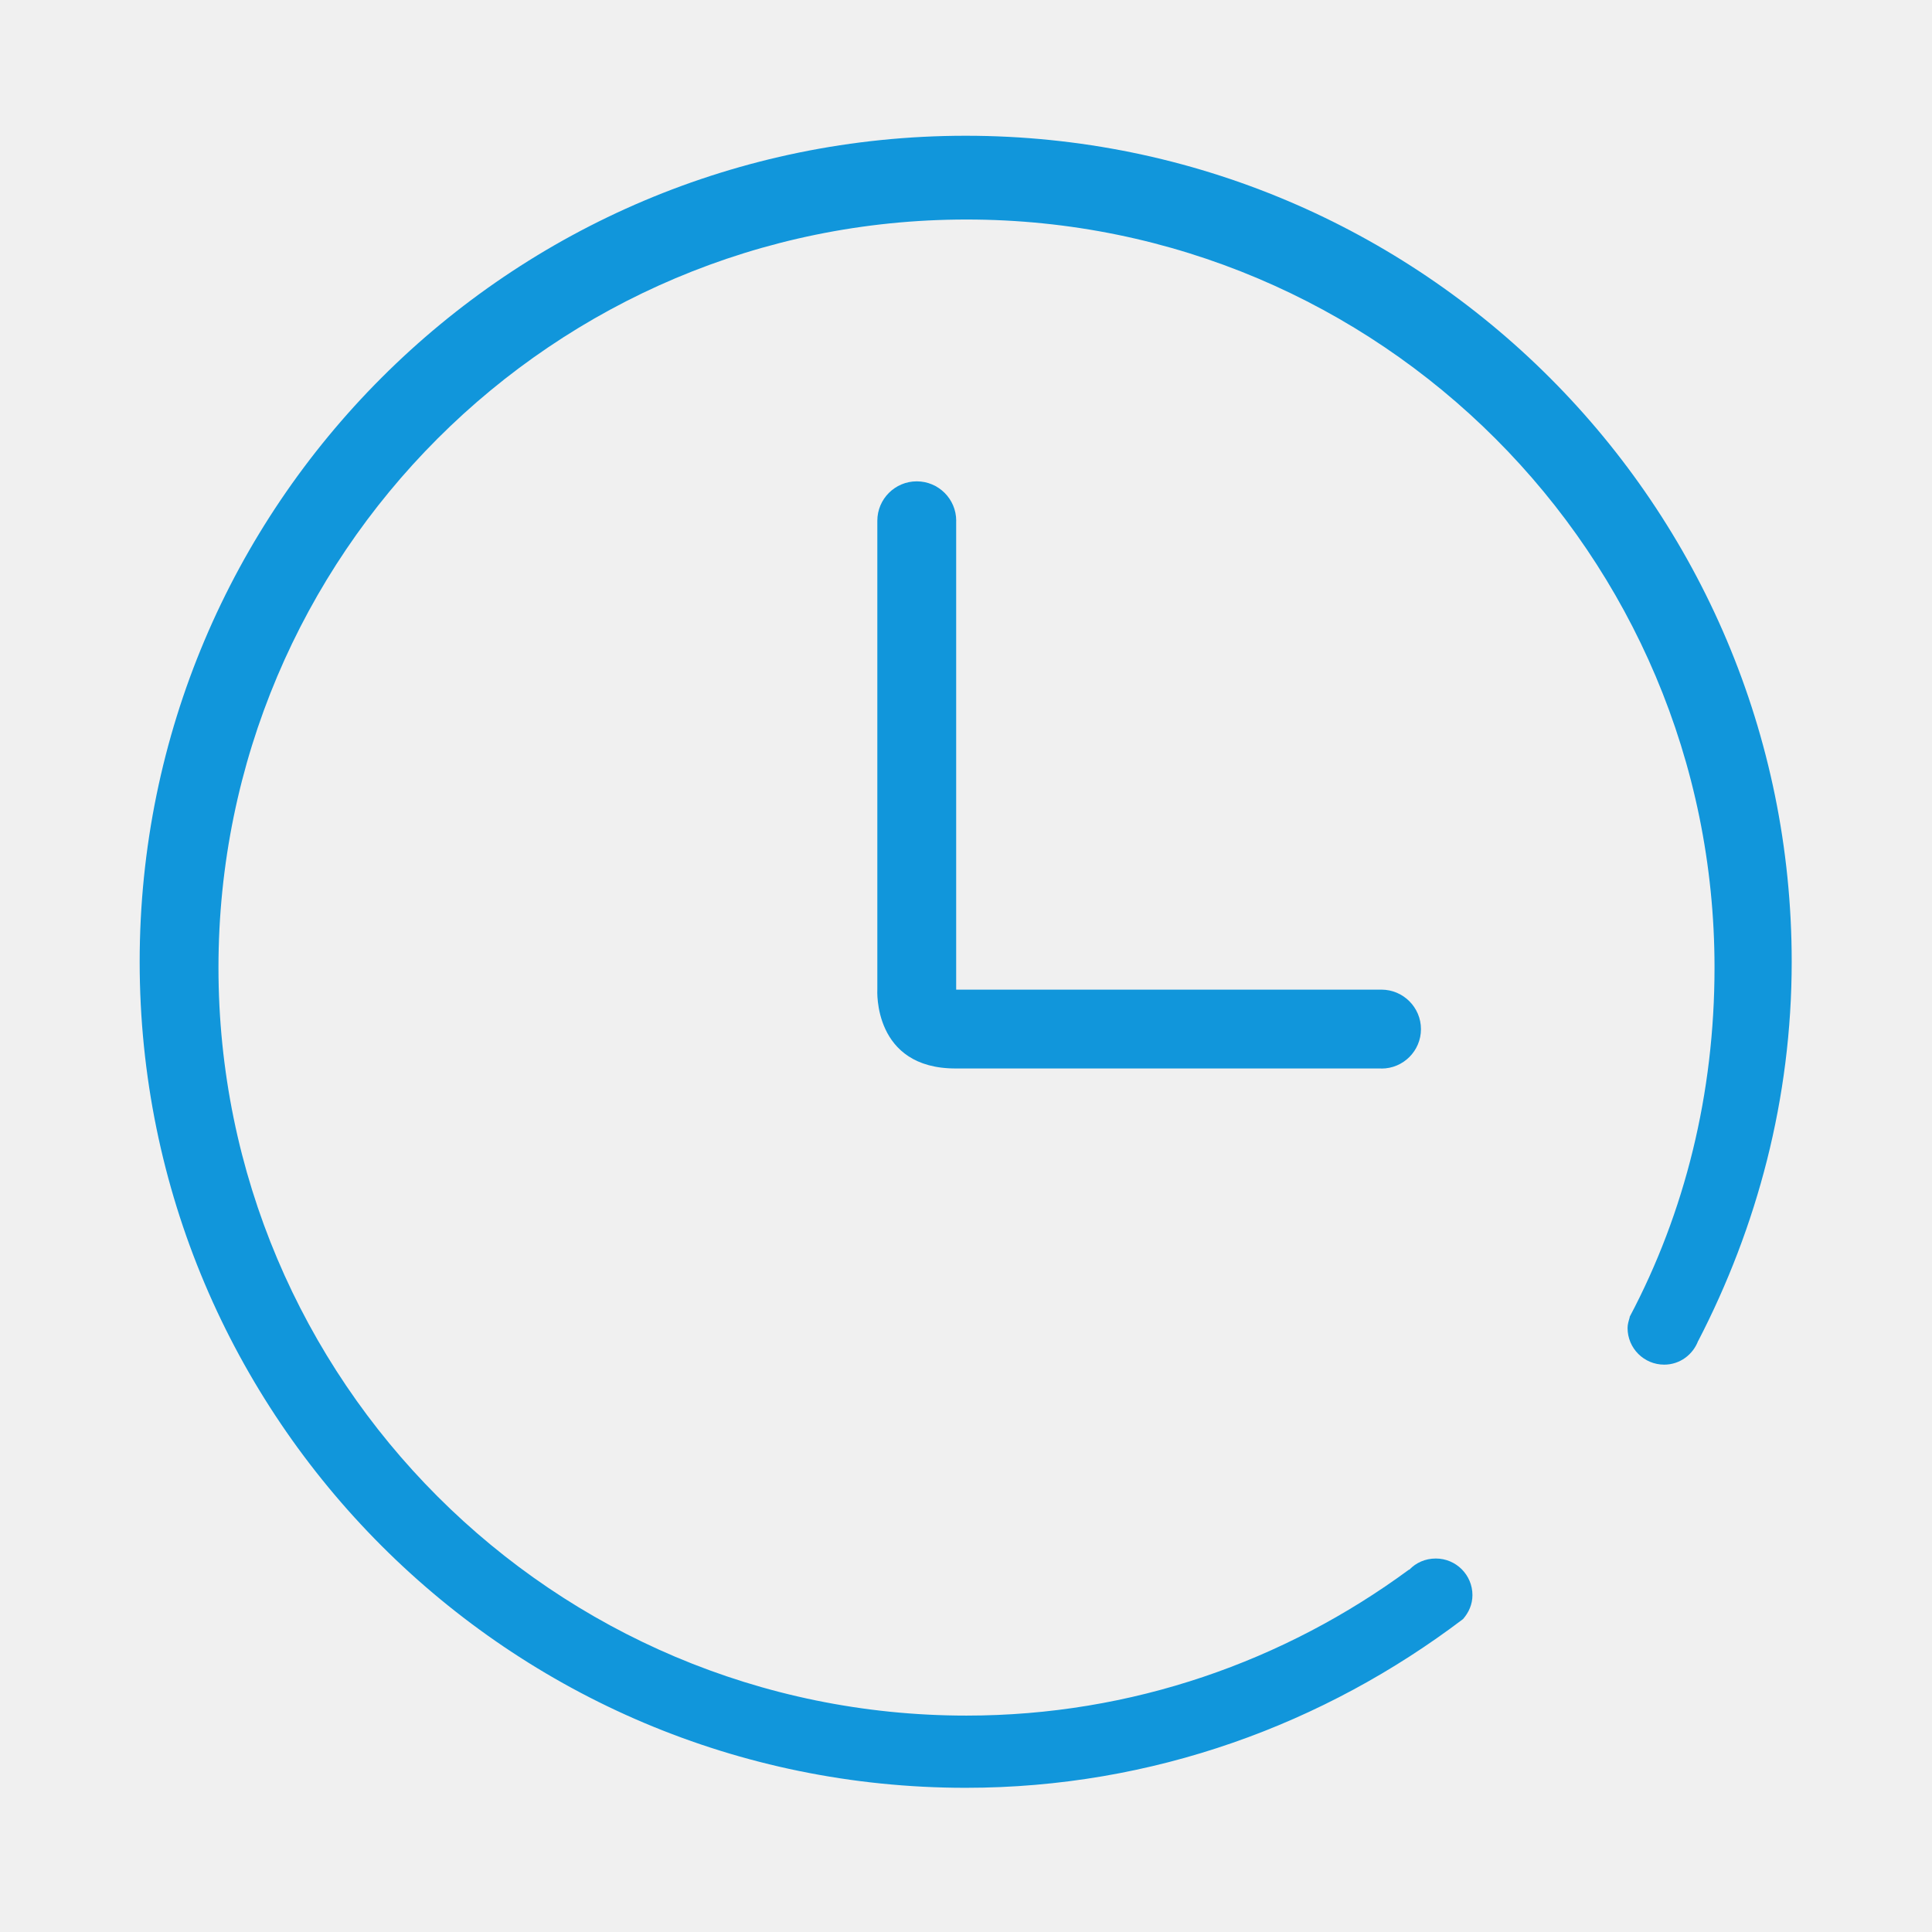
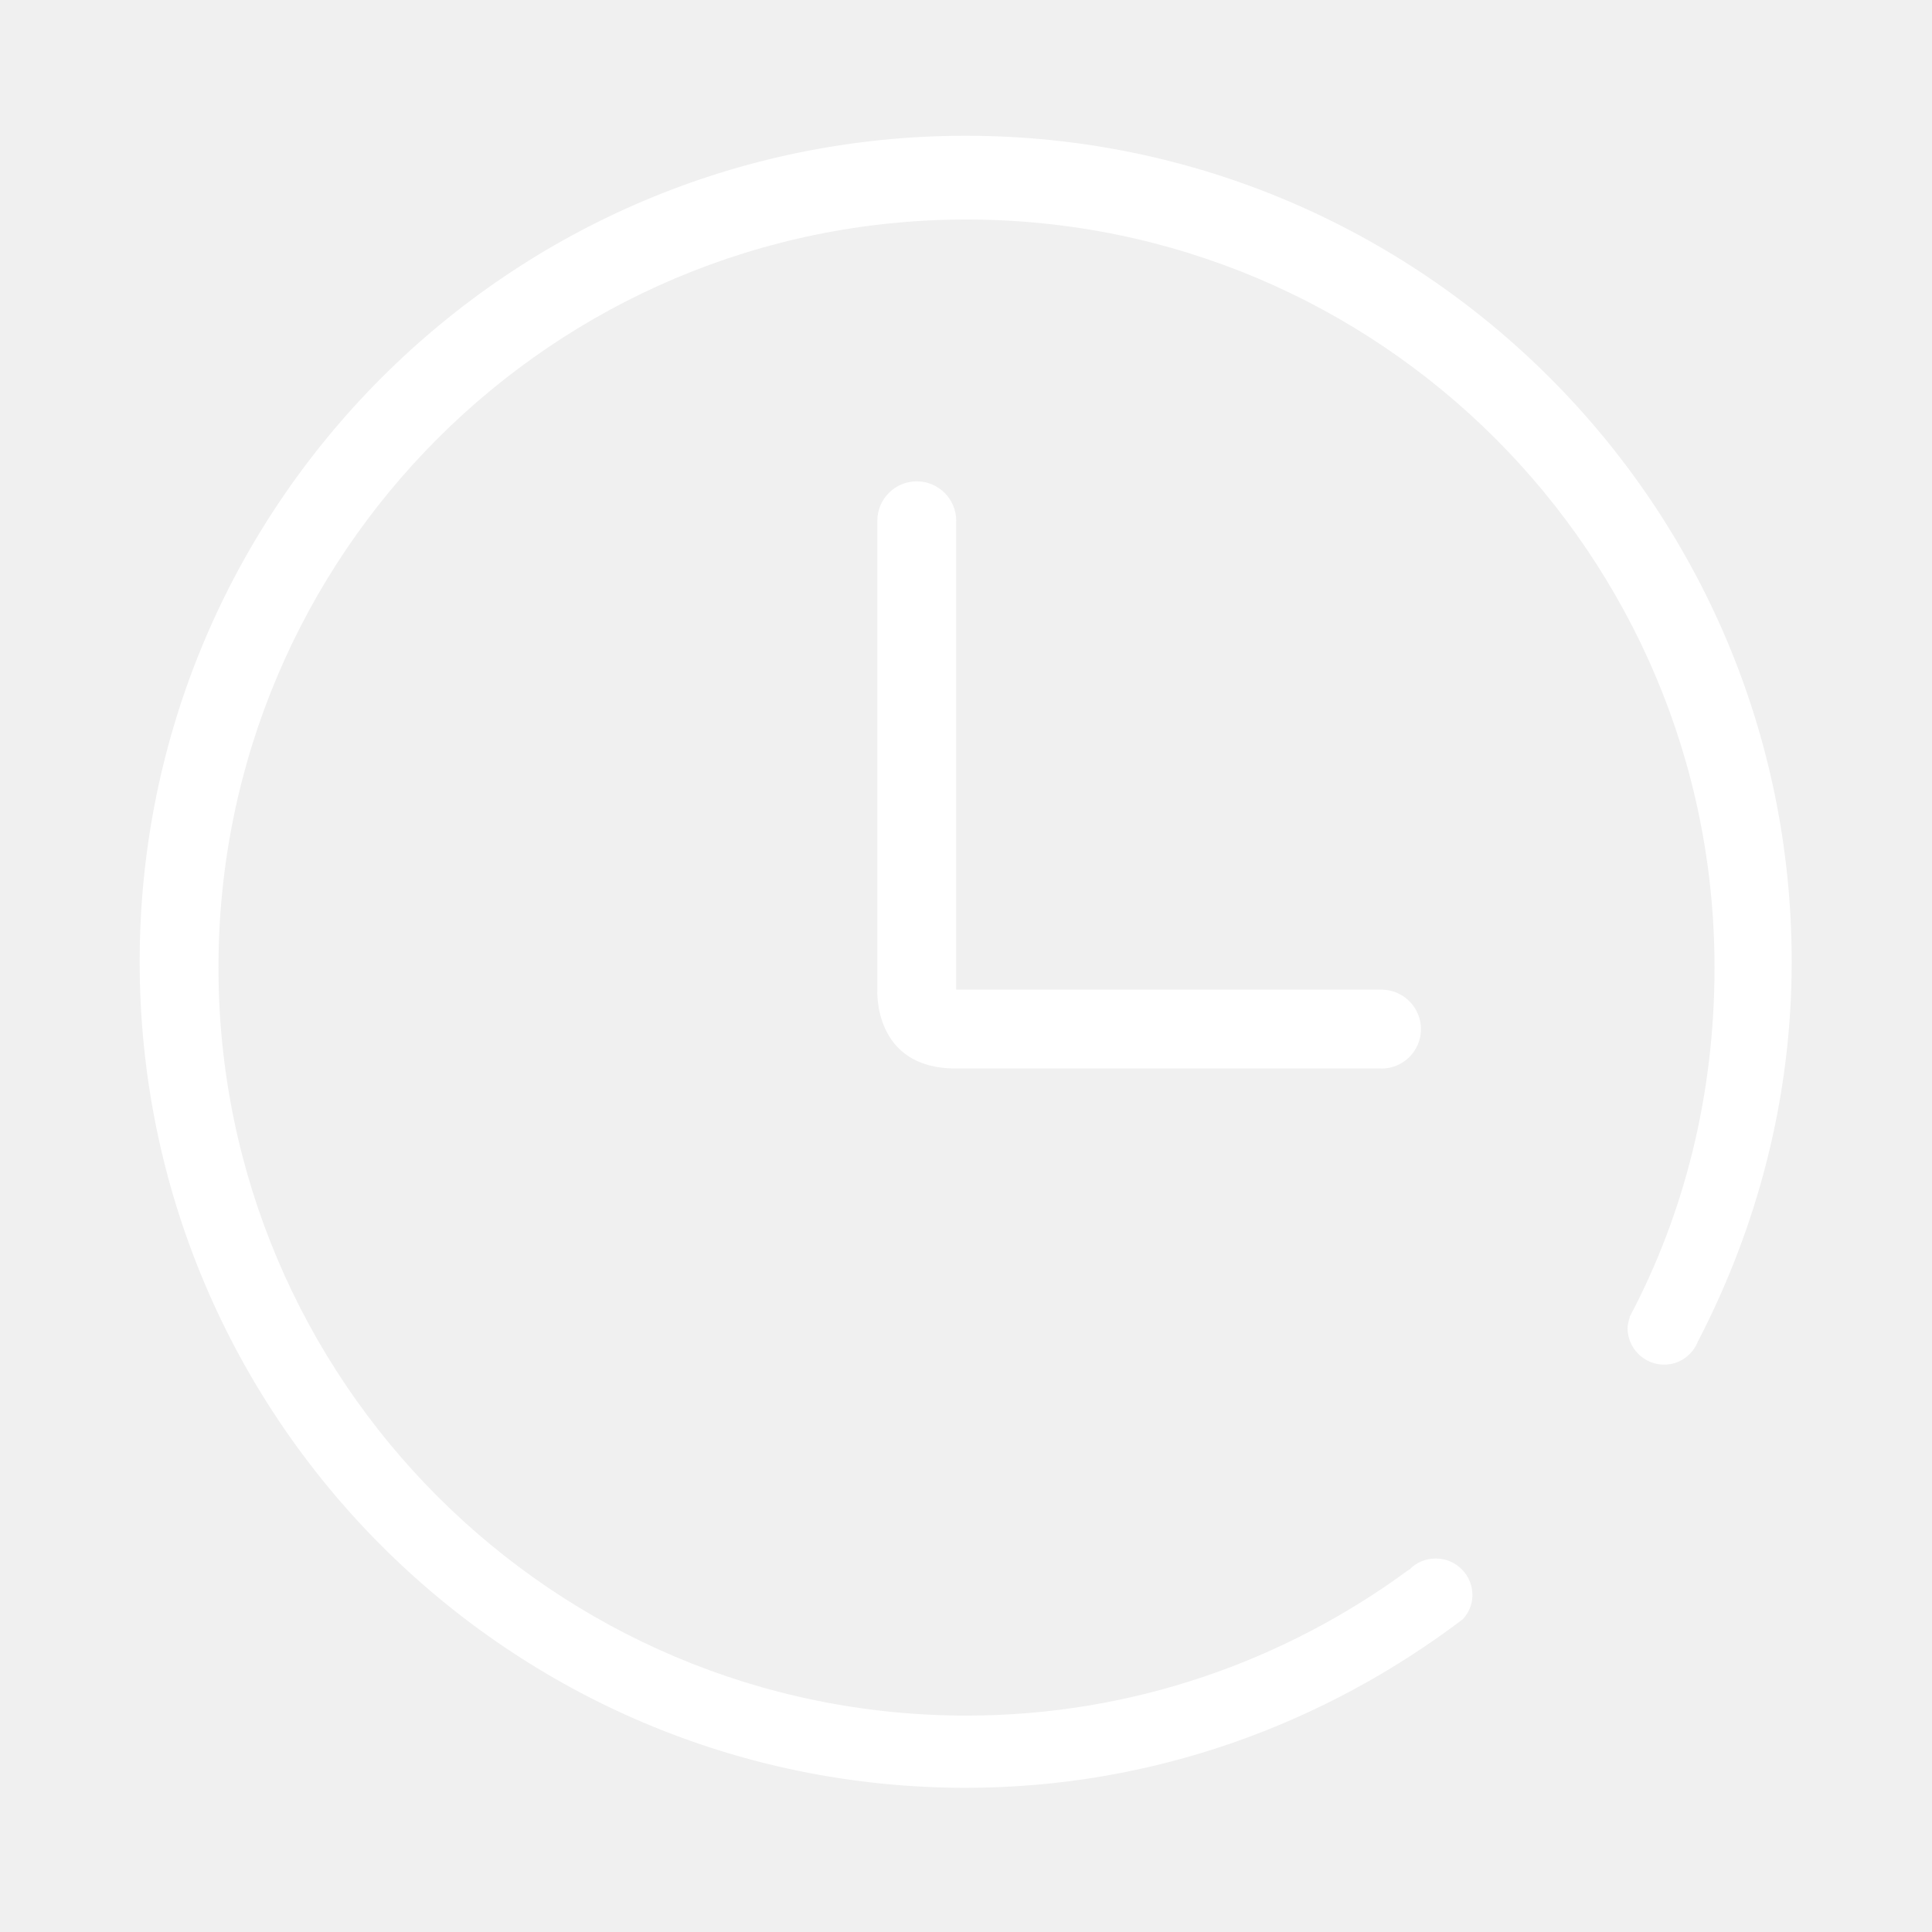
<svg xmlns="http://www.w3.org/2000/svg" class="icon" width="200px" height="200.00px" viewBox="0 0 1024 1024" version="1.1">
-   <path fill="#1196db" d="M949.639 509.758c0-241.799-196.006-437.805-437.805-437.805-241.8 0-437.806 196.006-437.806 437.805 0 241.811 196.006 437.817 437.806 437.817 99.263 0 190.15-33.771 263.592-89.426 3.016-3.422 5-7.789 5-12.698 0-10.717-8.693-19.407-19.408-19.407-5.563 0-10.513 2.207-14.049 5.944l-0.247 0c-65.72 48.358-146.61 77.314-234.46 77.314-218.948 0-396.47-177.545-396.47-396.482 0-218.97 177.522-396.471 396.47-396.471 218.969 0 396.47 177.501 396.47 396.471 0 66.866-15.692 129.815-44.962 185.111l0 0.325c-0.538 1.845-1.124 3.645-1.124 5.627 0 10.719 8.689 19.407 19.407 19.407 8.353 0 15.331-5.357 18.055-12.742l0 0.135C931.29 650.425 949.639 582.251 949.639 509.758zM506.813 276.017c0-11.528-9.367-20.893-20.917-20.893-11.528 0-20.893 9.365-20.893 20.893l0 248.509c0 0-2.52 42.011 41.787 41.786L731.995 566.312c0.069 0 0.157 0.045 0.228 0.045 11.547 0 20.914-9.364 20.914-20.892s-9.367-20.893-20.893-20.939L506.791 524.526 506.791 276.154C506.791 276.108 506.813 276.062 506.813 276.017z" />
+   <path fill="#ffffff" d="M949.639 509.758c0-241.799-196.006-437.805-437.805-437.805-241.8 0-437.806 196.006-437.806 437.805 0 241.811 196.006 437.817 437.806 437.817 99.263 0 190.15-33.771 263.592-89.426 3.016-3.422 5-7.789 5-12.698 0-10.717-8.693-19.407-19.408-19.407-5.563 0-10.513 2.207-14.049 5.944l-0.247 0c-65.72 48.358-146.61 77.314-234.46 77.314-218.948 0-396.47-177.545-396.47-396.482 0-218.97 177.522-396.471 396.47-396.471 218.969 0 396.47 177.501 396.47 396.471 0 66.866-15.692 129.815-44.962 185.111l0 0.325c-0.538 1.845-1.124 3.645-1.124 5.627 0 10.719 8.689 19.407 19.407 19.407 8.353 0 15.331-5.357 18.055-12.742l0 0.135C931.29 650.425 949.639 582.251 949.639 509.758zM506.813 276.017c0-11.528-9.367-20.893-20.917-20.893-11.528 0-20.893 9.365-20.893 20.893l0 248.509c0 0-2.52 42.011 41.787 41.786L731.995 566.312c0.069 0 0.157 0.045 0.228 0.045 11.547 0 20.914-9.364 20.914-20.892s-9.367-20.893-20.893-20.939L506.791 524.526 506.791 276.154C506.791 276.108 506.813 276.062 506.813 276.017z" />
</svg>
